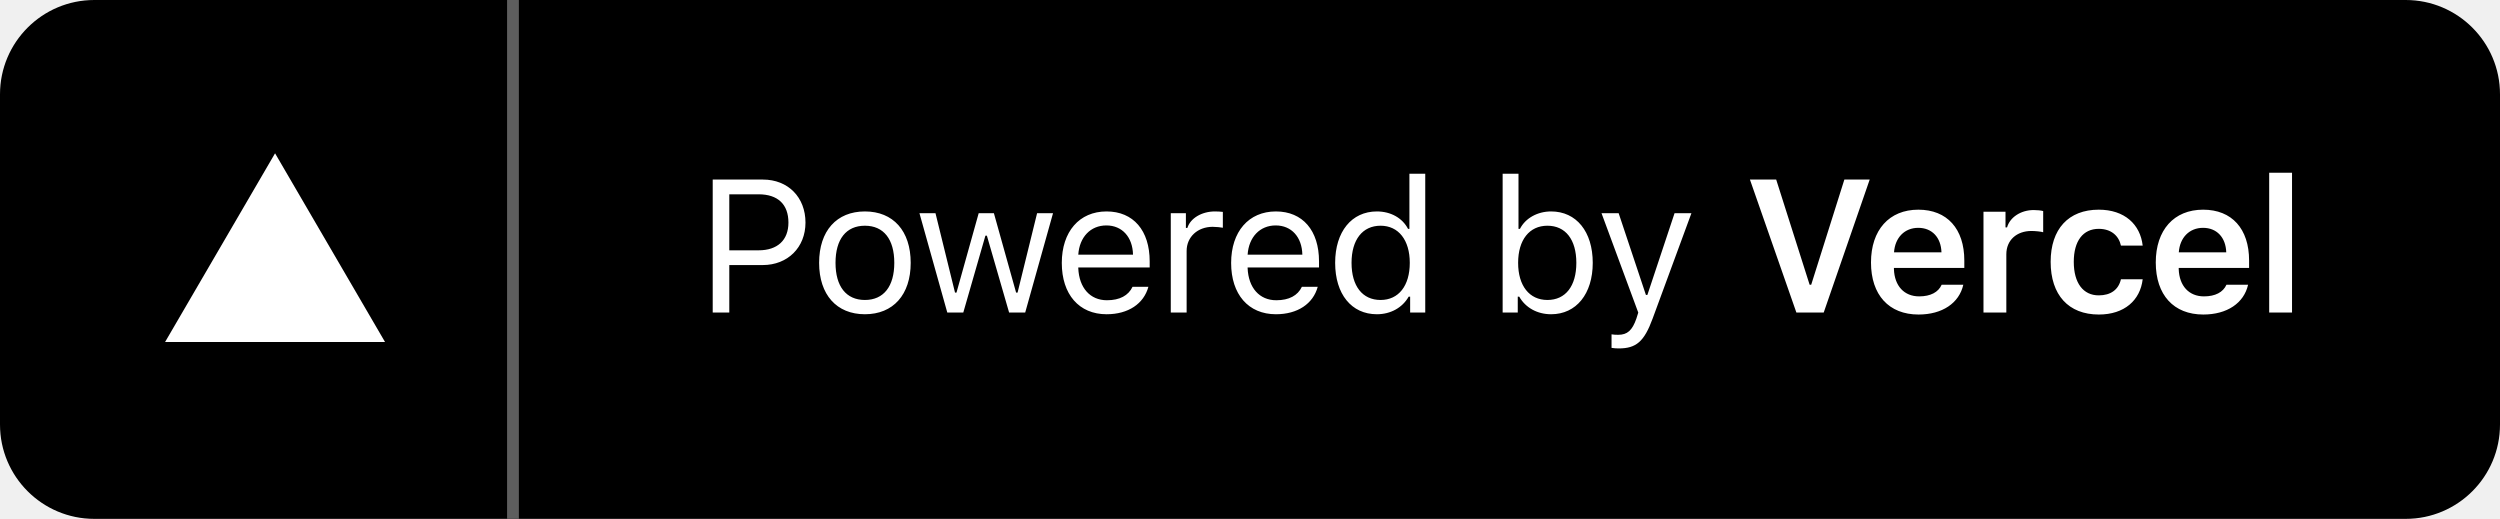
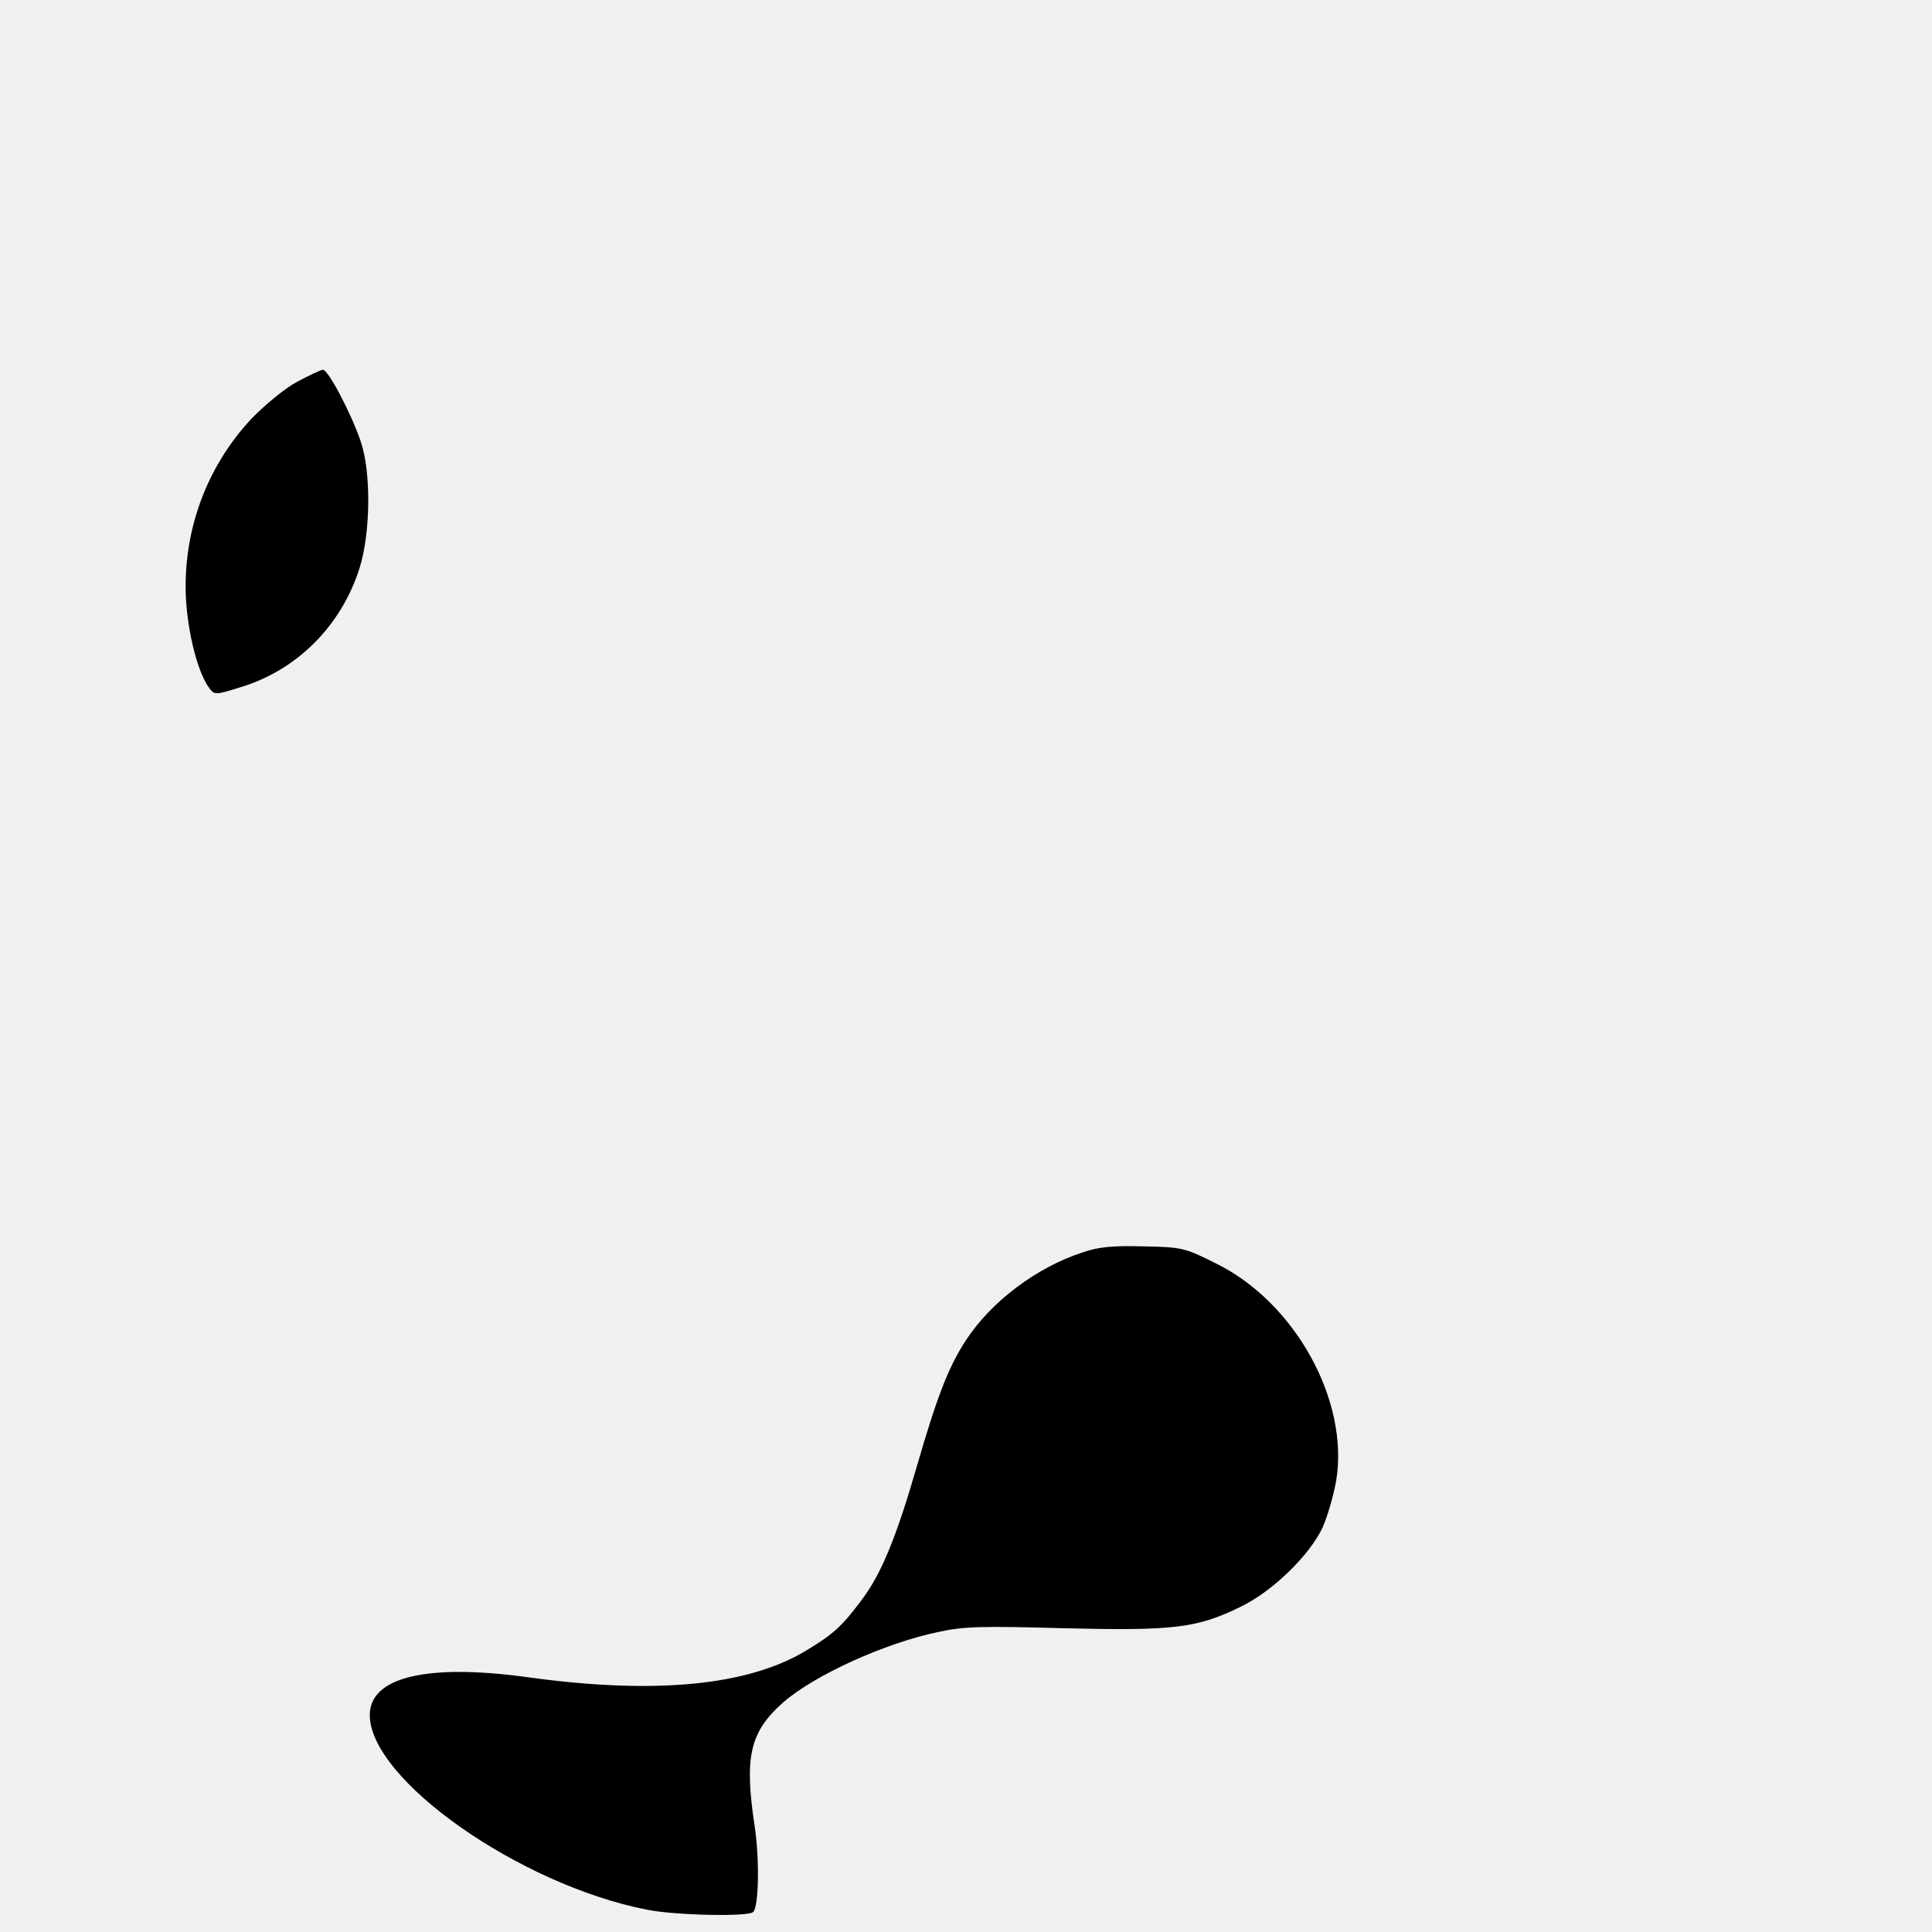
- <svg xmlns="http://www.w3.org/2000/svg" width="212" height="44" viewBox="0 0 212 44" fill="none">
-   <rect width="212" height="44" rx="8" fill="black" />
-   <path d="M60.438 15.227V26.5H61.844V22.477H64.68C66.797 22.477 68.305 20.984 68.305 18.875C68.305 16.727 66.828 15.227 64.695 15.227H60.438ZM61.844 16.477H64.328C65.961 16.477 66.859 17.328 66.859 18.875C66.859 20.367 65.93 21.227 64.328 21.227H61.844V16.477ZM73.344 26.648C75.743 26.648 77.227 24.992 77.227 22.289C77.227 19.578 75.743 17.93 73.344 17.93C70.946 17.93 69.461 19.578 69.461 22.289C69.461 24.992 70.946 26.648 73.344 26.648ZM73.344 25.438C71.75 25.438 70.852 24.281 70.852 22.289C70.852 20.289 71.75 19.141 73.344 19.141C74.938 19.141 75.836 20.289 75.836 22.289C75.836 24.281 74.938 25.438 73.344 25.438ZM89.297 18.078H87.946L86.29 24.812H86.165L84.282 18.078H82.993L81.11 24.812H80.985L79.329 18.078H77.969L80.329 26.5H81.688L83.563 19.984H83.688L85.571 26.5H86.938L89.297 18.078ZM93.821 19.117C95.157 19.117 96.048 20.102 96.079 21.594H91.438C91.54 20.102 92.478 19.117 93.821 19.117ZM96.04 24.32C95.688 25.062 94.954 25.461 93.868 25.461C92.438 25.461 91.509 24.406 91.438 22.742V22.68H97.493V22.164C97.493 19.547 96.11 17.93 93.837 17.93C91.524 17.93 90.04 19.648 90.04 22.297C90.04 24.961 91.501 26.648 93.837 26.648C95.681 26.648 96.993 25.758 97.384 24.32H96.04ZM99.282 26.5H100.626V21.281C100.626 20.094 101.556 19.234 102.837 19.234C103.103 19.234 103.587 19.281 103.697 19.312V17.969C103.525 17.945 103.243 17.93 103.025 17.93C101.908 17.93 100.939 18.508 100.689 19.328H100.564V18.078H99.282V26.5ZM108.181 19.117C109.517 19.117 110.408 20.102 110.439 21.594H105.798C105.9 20.102 106.838 19.117 108.181 19.117ZM110.4 24.32C110.048 25.062 109.314 25.461 108.228 25.461C106.798 25.461 105.869 24.406 105.798 22.742V22.68H111.853V22.164C111.853 19.547 110.47 17.93 108.197 17.93C105.884 17.93 104.4 19.648 104.4 22.297C104.4 24.961 105.861 26.648 108.197 26.648C110.041 26.648 111.353 25.758 111.744 24.32H110.4ZM116.76 26.648C117.924 26.648 118.924 26.094 119.455 25.156H119.58V26.5H120.861V14.734H119.518V19.406H119.4C118.924 18.484 117.932 17.93 116.76 17.93C114.619 17.93 113.221 19.648 113.221 22.289C113.221 24.938 114.603 26.648 116.76 26.648ZM117.072 19.141C118.596 19.141 119.549 20.359 119.549 22.289C119.549 24.234 118.603 25.438 117.072 25.438C115.533 25.438 114.611 24.258 114.611 22.289C114.611 20.328 115.541 19.141 117.072 19.141ZM131.534 26.648C133.667 26.648 135.065 24.922 135.065 22.289C135.065 19.641 133.674 17.93 131.534 17.93C130.378 17.93 129.354 18.5 128.893 19.406H128.768V14.734H127.424V26.5H128.706V25.156H128.831C129.362 26.094 130.362 26.648 131.534 26.648ZM131.221 19.141C132.76 19.141 133.674 20.32 133.674 22.289C133.674 24.258 132.76 25.438 131.221 25.438C129.69 25.438 128.737 24.234 128.737 22.289C128.737 20.344 129.69 19.141 131.221 19.141ZM137.261 29.547C138.753 29.547 139.425 28.969 140.143 27.016L143.433 18.078H142.003L139.698 25.008H139.573L137.261 18.078H135.808L138.925 26.508L138.768 27.008C138.417 28.023 137.995 28.391 137.222 28.391C137.034 28.391 136.823 28.383 136.659 28.352V29.5C136.847 29.531 137.081 29.547 137.261 29.547ZM154.652 26.5L158.55 15.227H156.402L153.589 24.148H153.457L150.621 15.227H148.394L152.332 26.5H154.652ZM162.668 19.32C163.832 19.32 164.598 20.133 164.637 21.398H160.613C160.699 20.148 161.512 19.32 162.668 19.32ZM164.652 24.148C164.371 24.781 163.707 25.133 162.746 25.133C161.473 25.133 160.652 24.242 160.605 22.82V22.719H166.574V22.094C166.574 19.398 165.113 17.781 162.676 17.781C160.199 17.781 158.66 19.508 158.66 22.258C158.66 25.008 160.176 26.672 162.691 26.672C164.707 26.672 166.137 25.703 166.488 24.148H164.652ZM168.199 26.5H170.137V21.562C170.137 20.367 171.012 19.586 172.27 19.586C172.598 19.586 173.113 19.641 173.262 19.695V17.898C173.082 17.844 172.738 17.812 172.457 17.812C171.356 17.812 170.434 18.438 170.199 19.281H170.067V17.953H168.199V26.5ZM181.7 20.828C181.497 19.031 180.168 17.781 177.973 17.781C175.403 17.781 173.895 19.43 173.895 22.203C173.895 25.016 175.411 26.672 177.981 26.672C180.145 26.672 181.489 25.469 181.7 23.68H179.856C179.653 24.57 178.981 25.047 177.973 25.047C176.653 25.047 175.856 24 175.856 22.203C175.856 20.43 176.645 19.406 177.973 19.406C179.036 19.406 179.676 20 179.856 20.828H181.7ZM186.817 19.32C187.981 19.32 188.747 20.133 188.786 21.398H184.762C184.848 20.148 185.661 19.32 186.817 19.32ZM188.802 24.148C188.52 24.781 187.856 25.133 186.895 25.133C185.622 25.133 184.802 24.242 184.755 22.82V22.719H190.723V22.094C190.723 19.398 189.262 17.781 186.825 17.781C184.348 17.781 182.809 19.508 182.809 22.258C182.809 25.008 184.325 26.672 186.841 26.672C188.856 26.672 190.286 25.703 190.637 24.148H188.802ZM192.427 26.5H194.364V14.648H192.427V26.5Z" fill="white" />
-   <path d="M23.325 13L32.65 29H14L23.325 13Z" fill="white" />
-   <line x1="43.5" y1="2.18557e-08" x2="43.5" y2="44" stroke="#5E5E5E" />
+ <svg xmlns="http://www.w3.org/2000/svg" version="1.0" width="512pt" height="512pt" viewBox="0 0 512 512" preserveAspectRatio="xMidYMid meet">
+   <g transform="translate(0,512) scale(0.1,-0.1)" fill="#000000" stroke="none">
+     <path d="M787 4108 c-32 -17 -85 -61 -120 -97 -121 -129 -184 -302 -174 -481 6 -94 32 -194 62 -234 14 -18 16 -18 83 3 149 45 267 163 315 316 29 92 31 253 3 335 -25 74 -86 190 -100 190 -6 0 -37 -15 -69 -32z" />
+     <path d="M2869 1801 c-123 -40 -243 -131 -310 -234 -46 -71 -76 -149 -129 -332 -54 -187 -94 -285 -145 -353 -53 -71 -75 -92 -150 -137 -155 -93 -401 -116 -735 -70 -268 37 -420 1 -420 -100 0 -171 397 -450 735 -516 75 -15 269 -19 281 -6 15 14 17 141 4 227 -28 184 -13 250 75 328 82 72 268 157 411 187 68 15 116 16 334 10 290 -7 352 0 468 57 85 41 183 137 217 210 13 29 29 85 36 124 35 212 -109 473 -319 576 -82 41 -89 43 -191 45 -82 2 -119 -1 -162 -16z" />
+   </g>
</svg>
